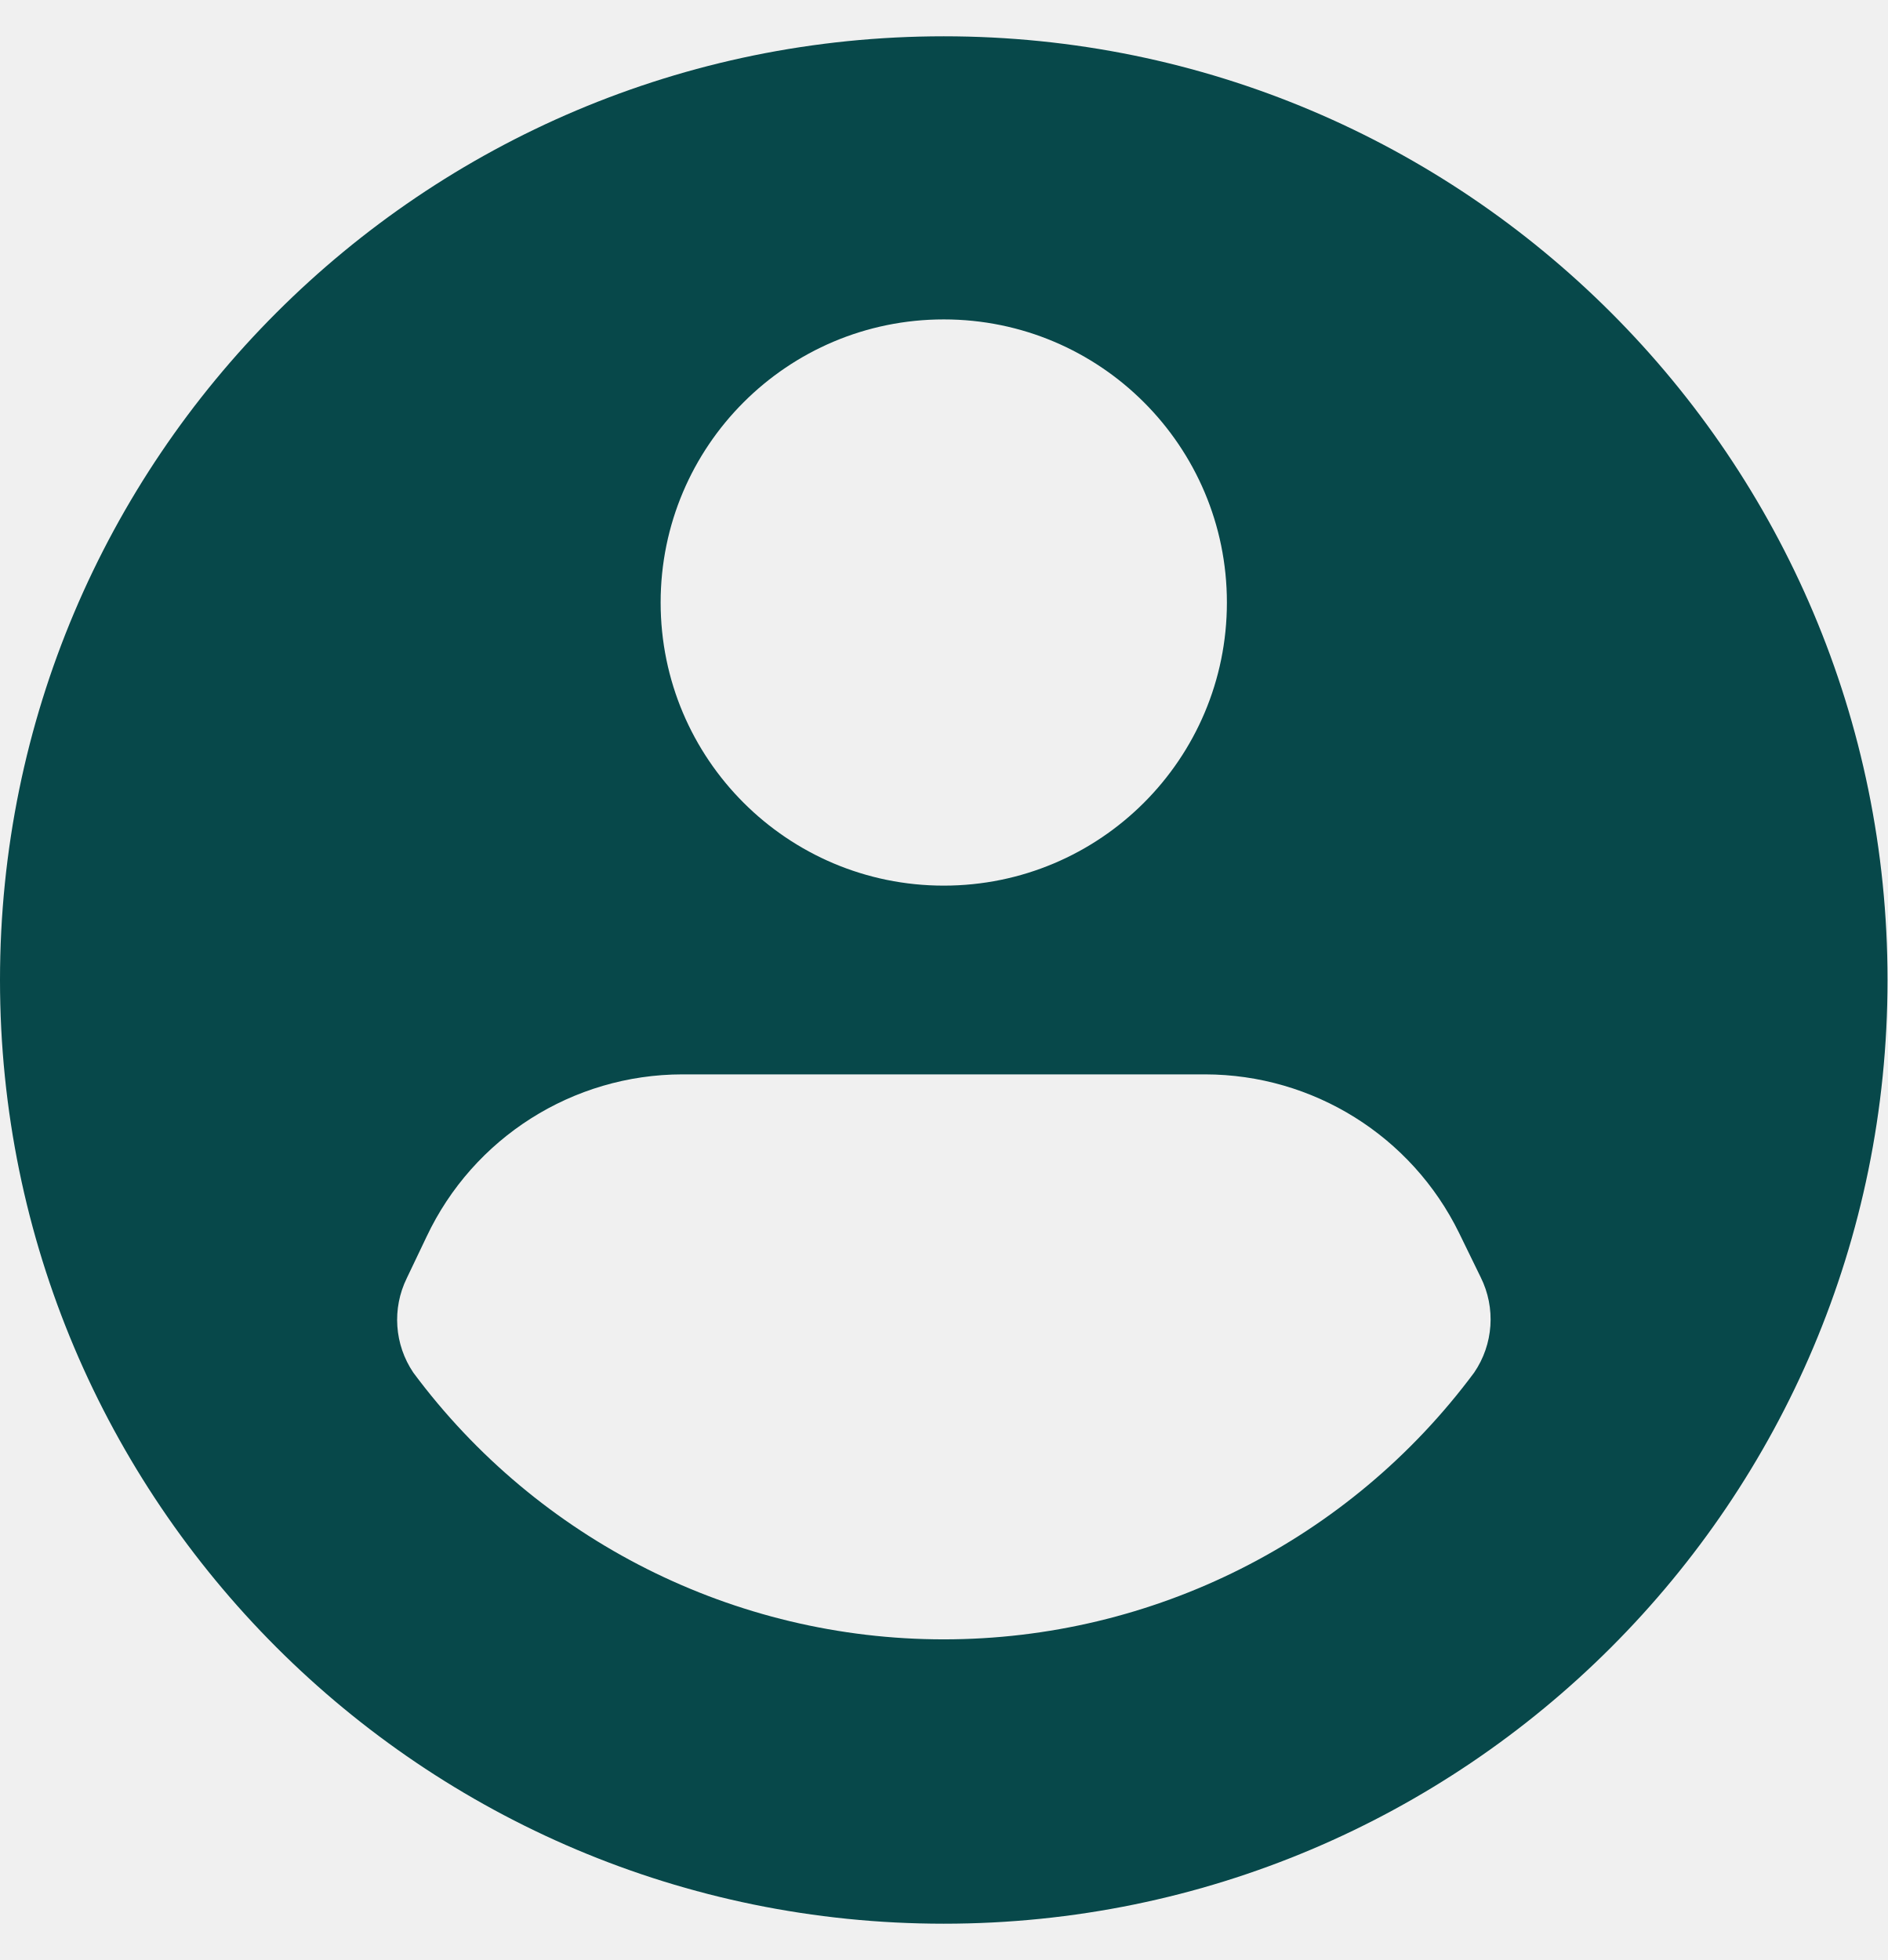
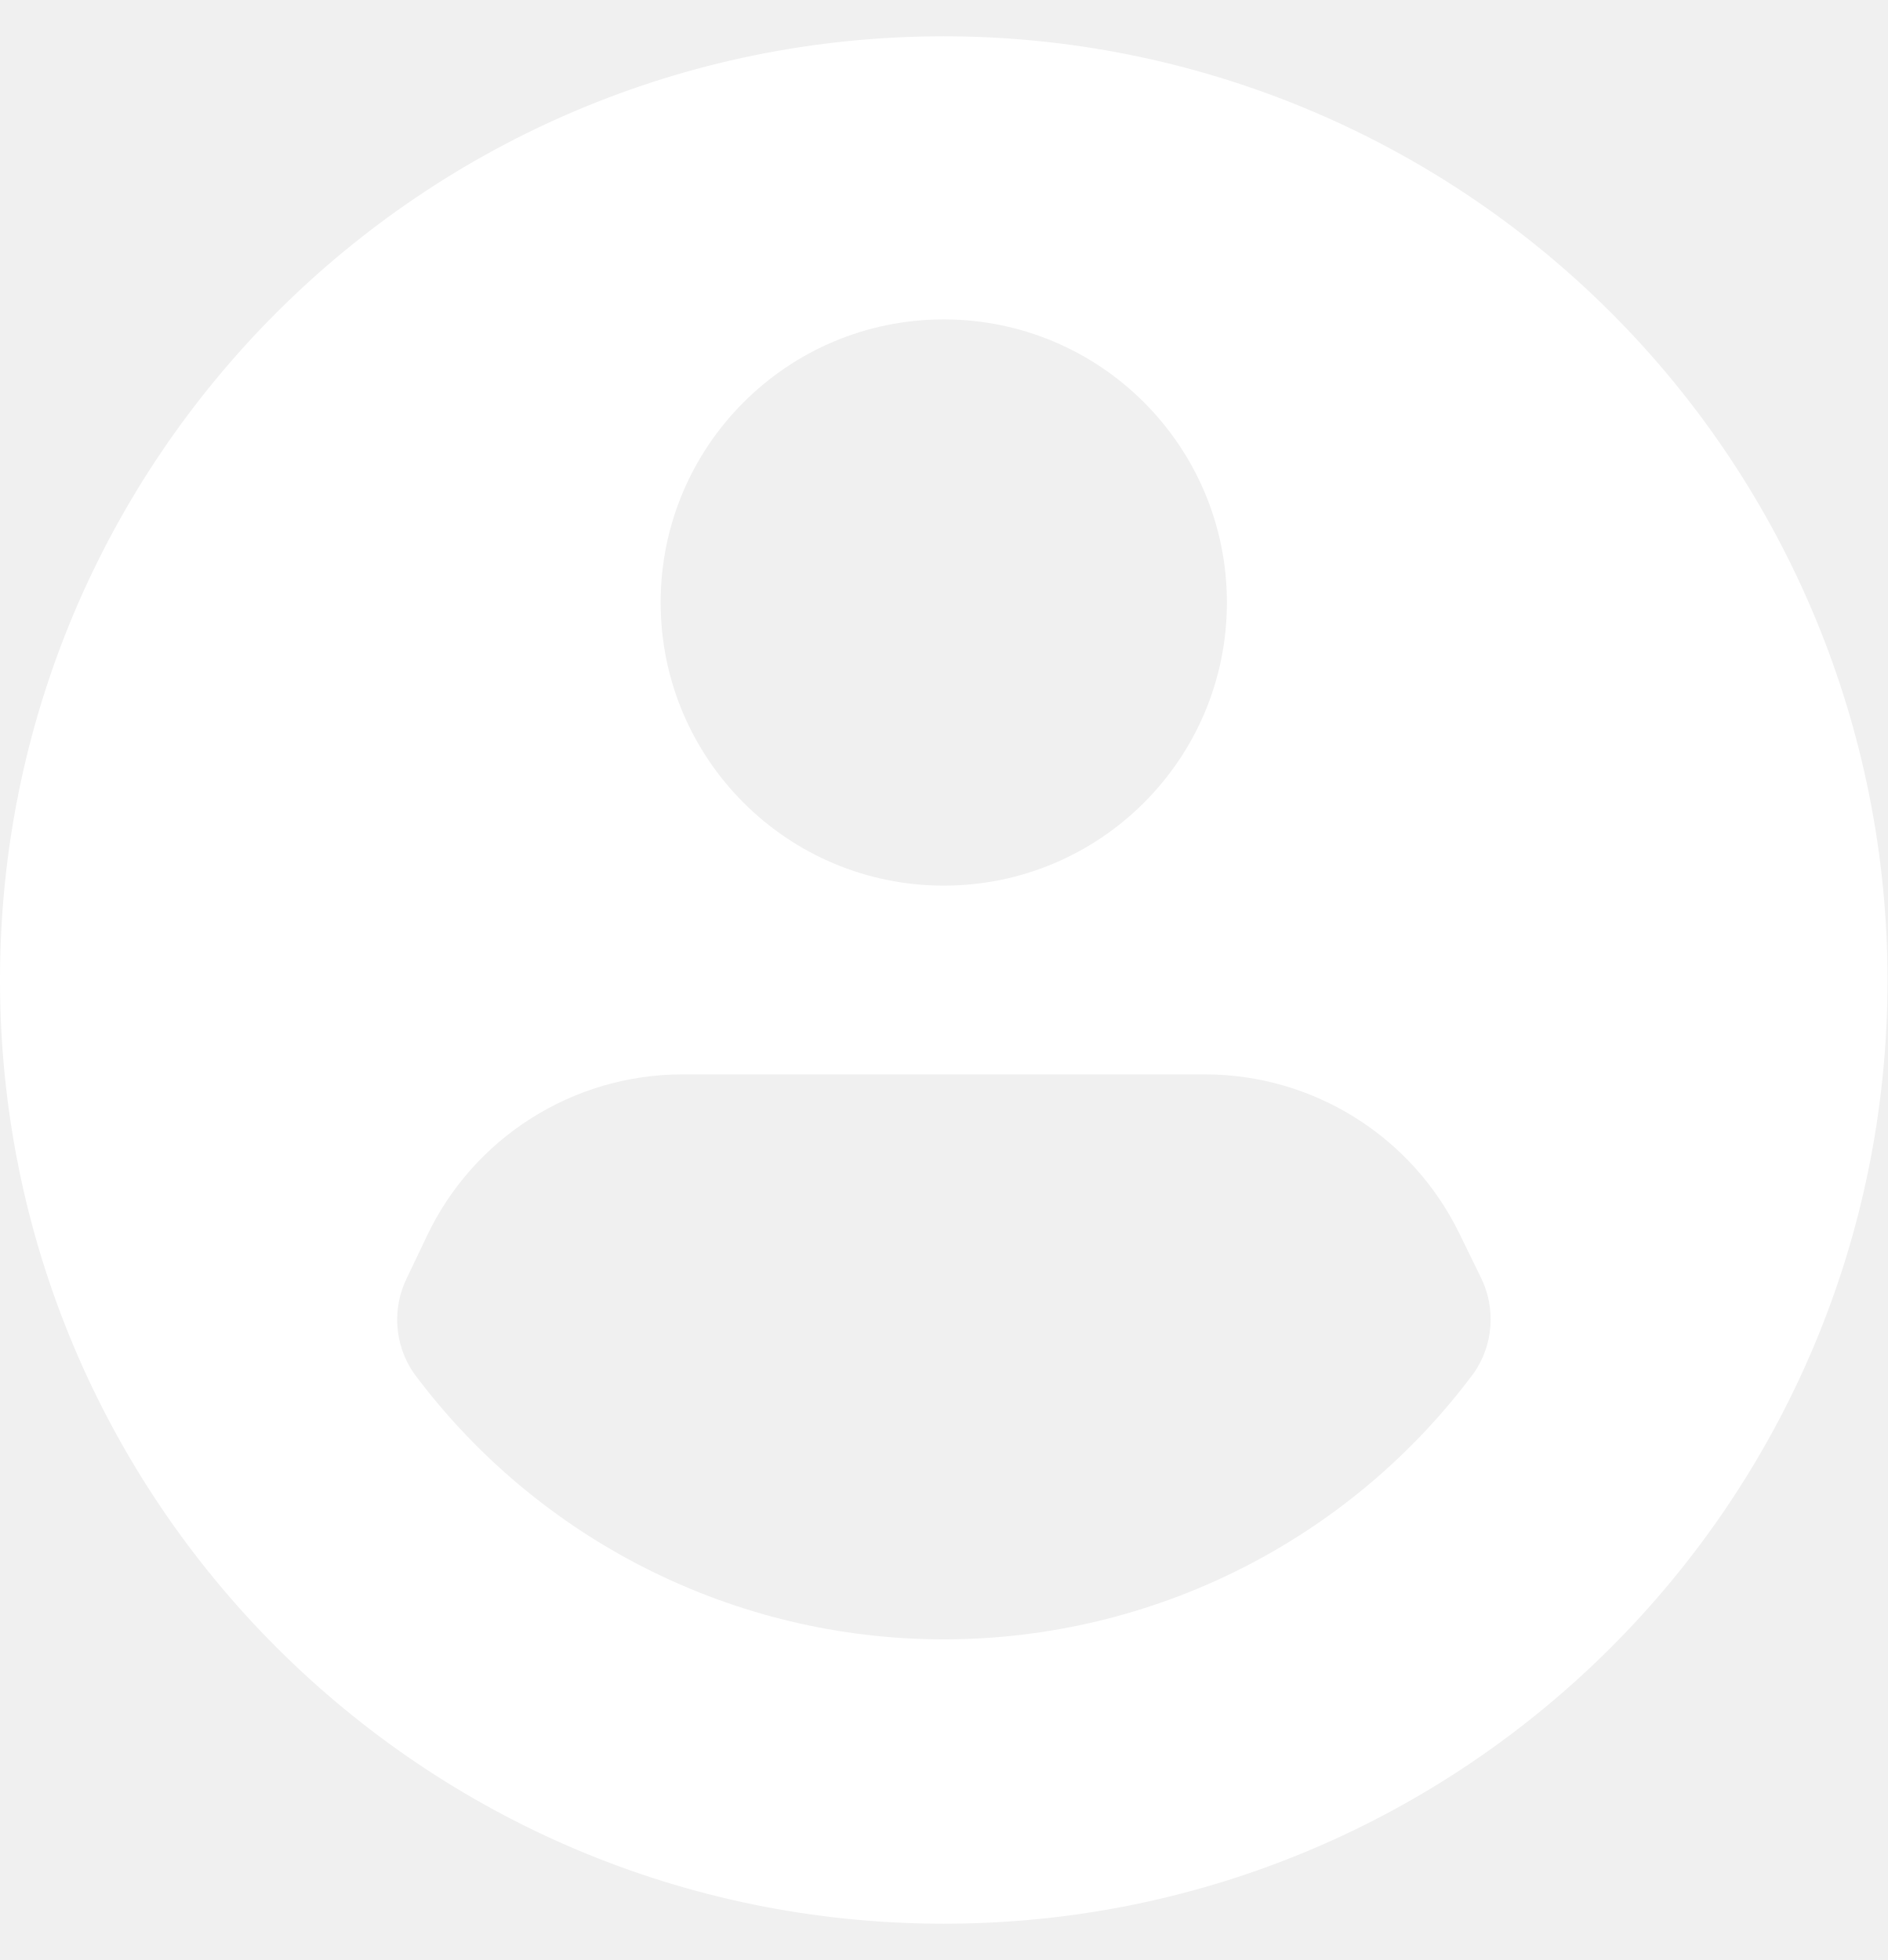
- <svg xmlns="http://www.w3.org/2000/svg" width="26" height="27" fill="none">
-   <path fill-rule="evenodd" clip-rule="evenodd" d="M13 .5C5.82.5 0 6.32 0 13.5s5.82 13 13 13 13-5.82 13-13a13 13 0 0 0-13-13Zm0 3.9a3.9 3.9 0 1 1 0 7.8 3.9 3.9 0 0 1 0-7.8Zm0 18.183a9.1 9.1 0 0 0 7.306-3.675 1.3 1.3 0 0 0 .09-1.313l-.298-.611A3.9 3.9 0 0 0 16.6 14.8H9.399a3.9 3.9 0 0 0-3.523 2.236l-.273.572a1.3 1.3 0 0 0 .09 1.3A9.1 9.1 0 0 0 13 22.583Z" fill="#07484A" />
+ <svg xmlns="http://www.w3.org/2000/svg" width="26" height="27" viewBox="0 0 26 27" fill="none">
+   <path fill-rule="evenodd" clip-rule="evenodd" d="M13 0.5C5.82 0.5 0 6.32 0 13.5C0 20.68 5.82 26.5 13 26.5C20.18 26.5 26 20.68 26 13.5C26 10.052 24.63 6.746 22.192 4.308C19.754 1.87 16.448 0.5 13 0.5ZM13 4.4C15.154 4.4 16.9 6.146 16.9 8.3C16.9 10.454 15.154 12.2 13 12.2C10.846 12.2 9.1 10.454 9.1 8.3C9.1 6.146 10.846 4.4 13 4.4ZM13 22.583C15.879 22.583 18.589 21.22 20.306 18.908C20.572 18.519 20.607 18.017 20.397 17.595L20.098 16.984C19.444 15.649 18.087 14.802 16.601 14.8H9.399C7.891 14.802 6.519 15.672 5.876 17.036L5.603 17.608C5.398 18.026 5.433 18.522 5.694 18.908C7.41 21.22 10.12 22.583 13 22.583Z" fill="white" />
</svg>
